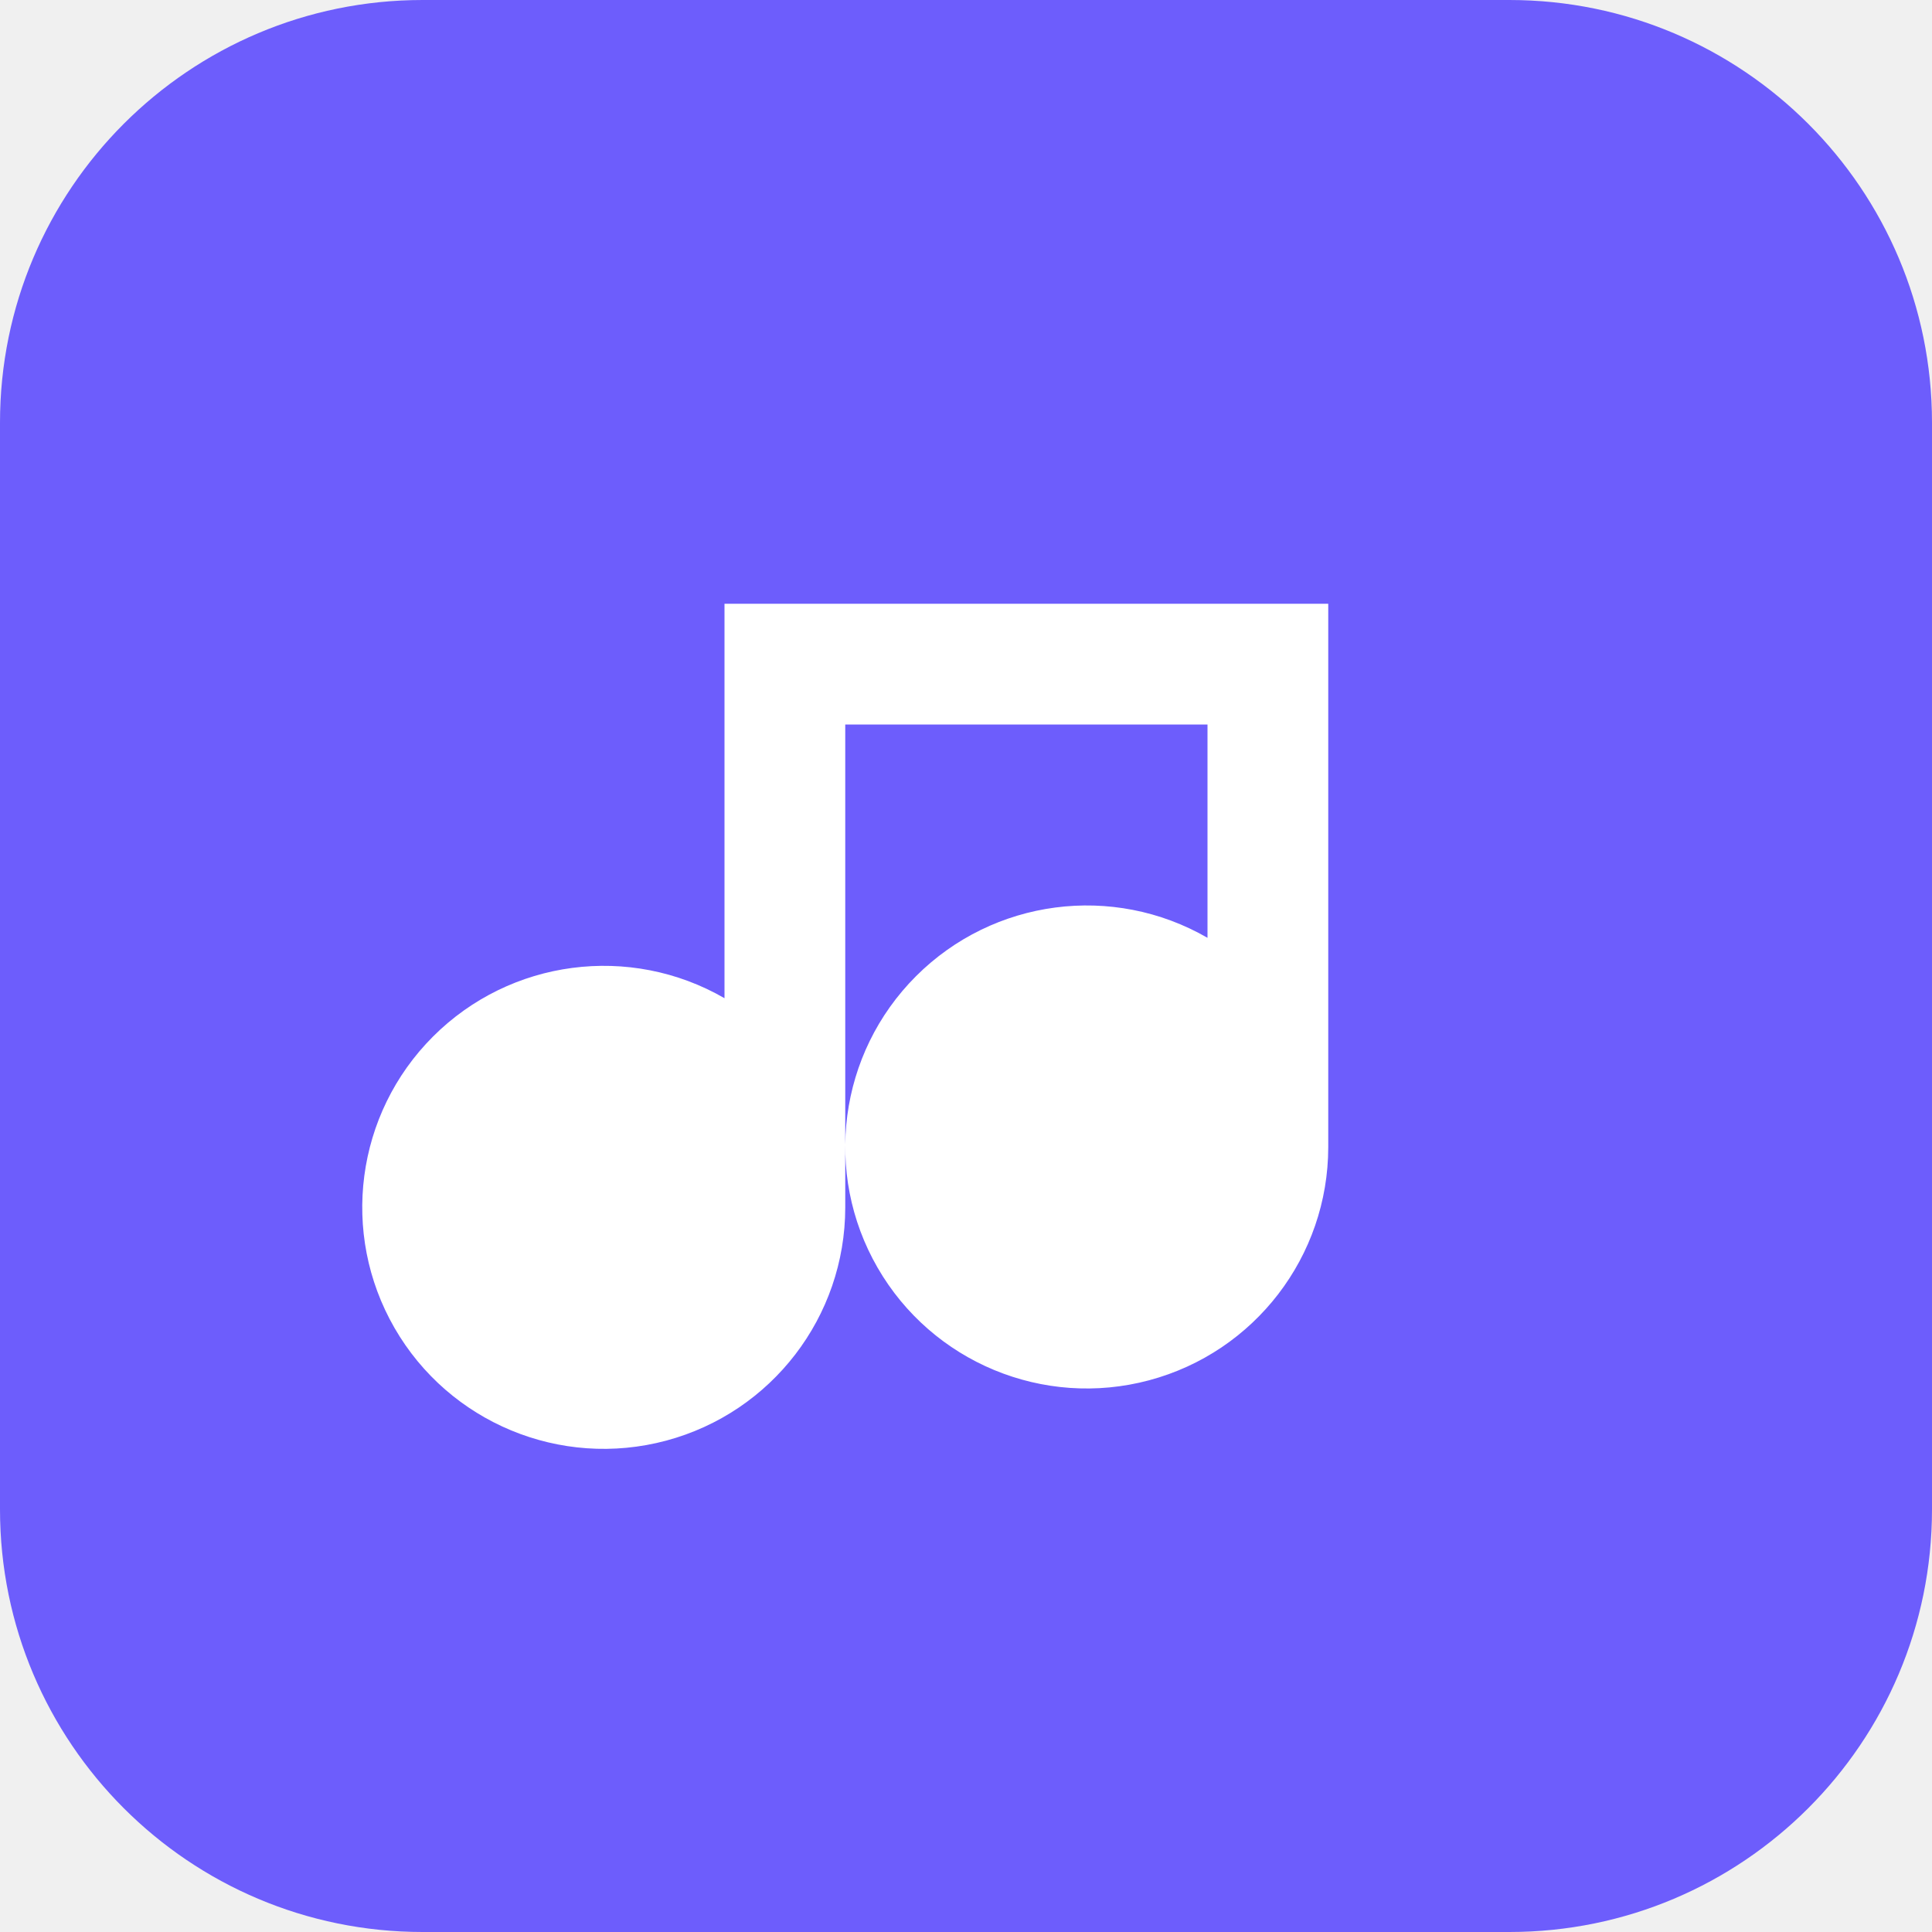
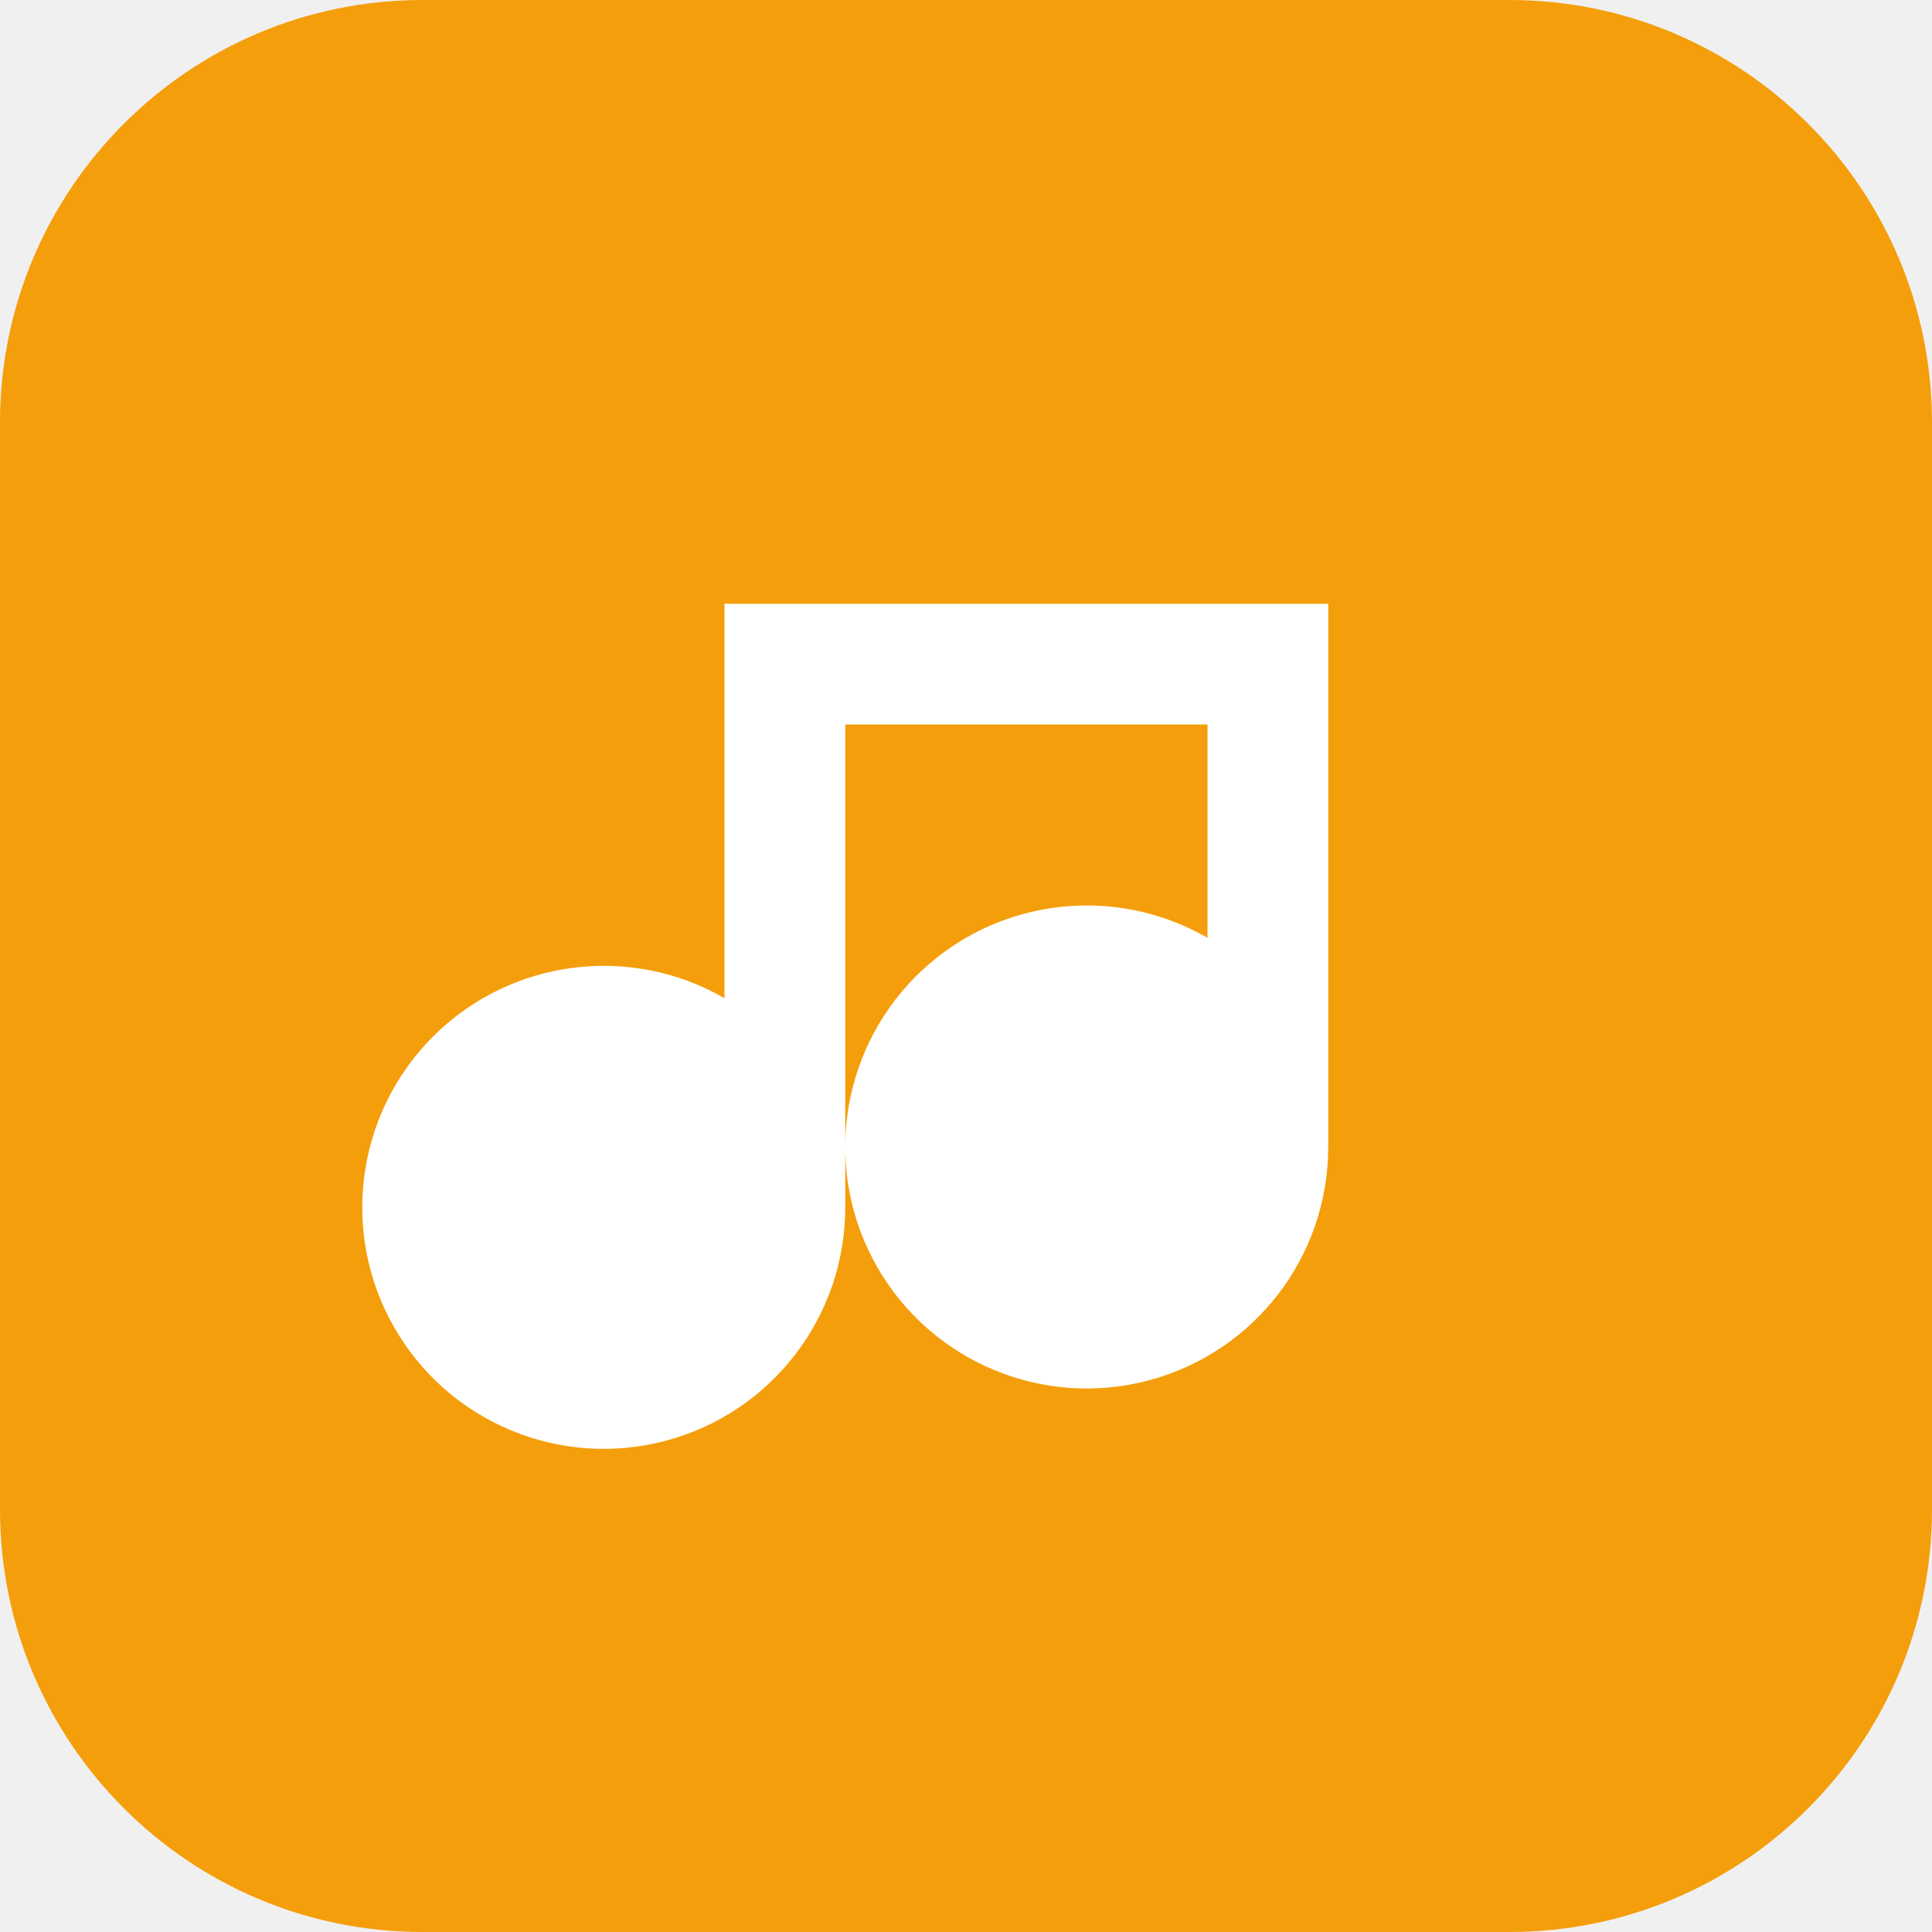
<svg xmlns="http://www.w3.org/2000/svg" viewBox="0 0 192 192">
-   <rect width="192" height="192" rx="42" fill="#6d5dfc" />
+   <rect width="192" height="192" rx="42" fill="#f59e0b" />
  <path d="M132 60v54a24 24 0 1 1-12-20.8V72H84v48a24 24 0 1 1-12-20.8V60h60z" fill="#fff" />
</svg>
